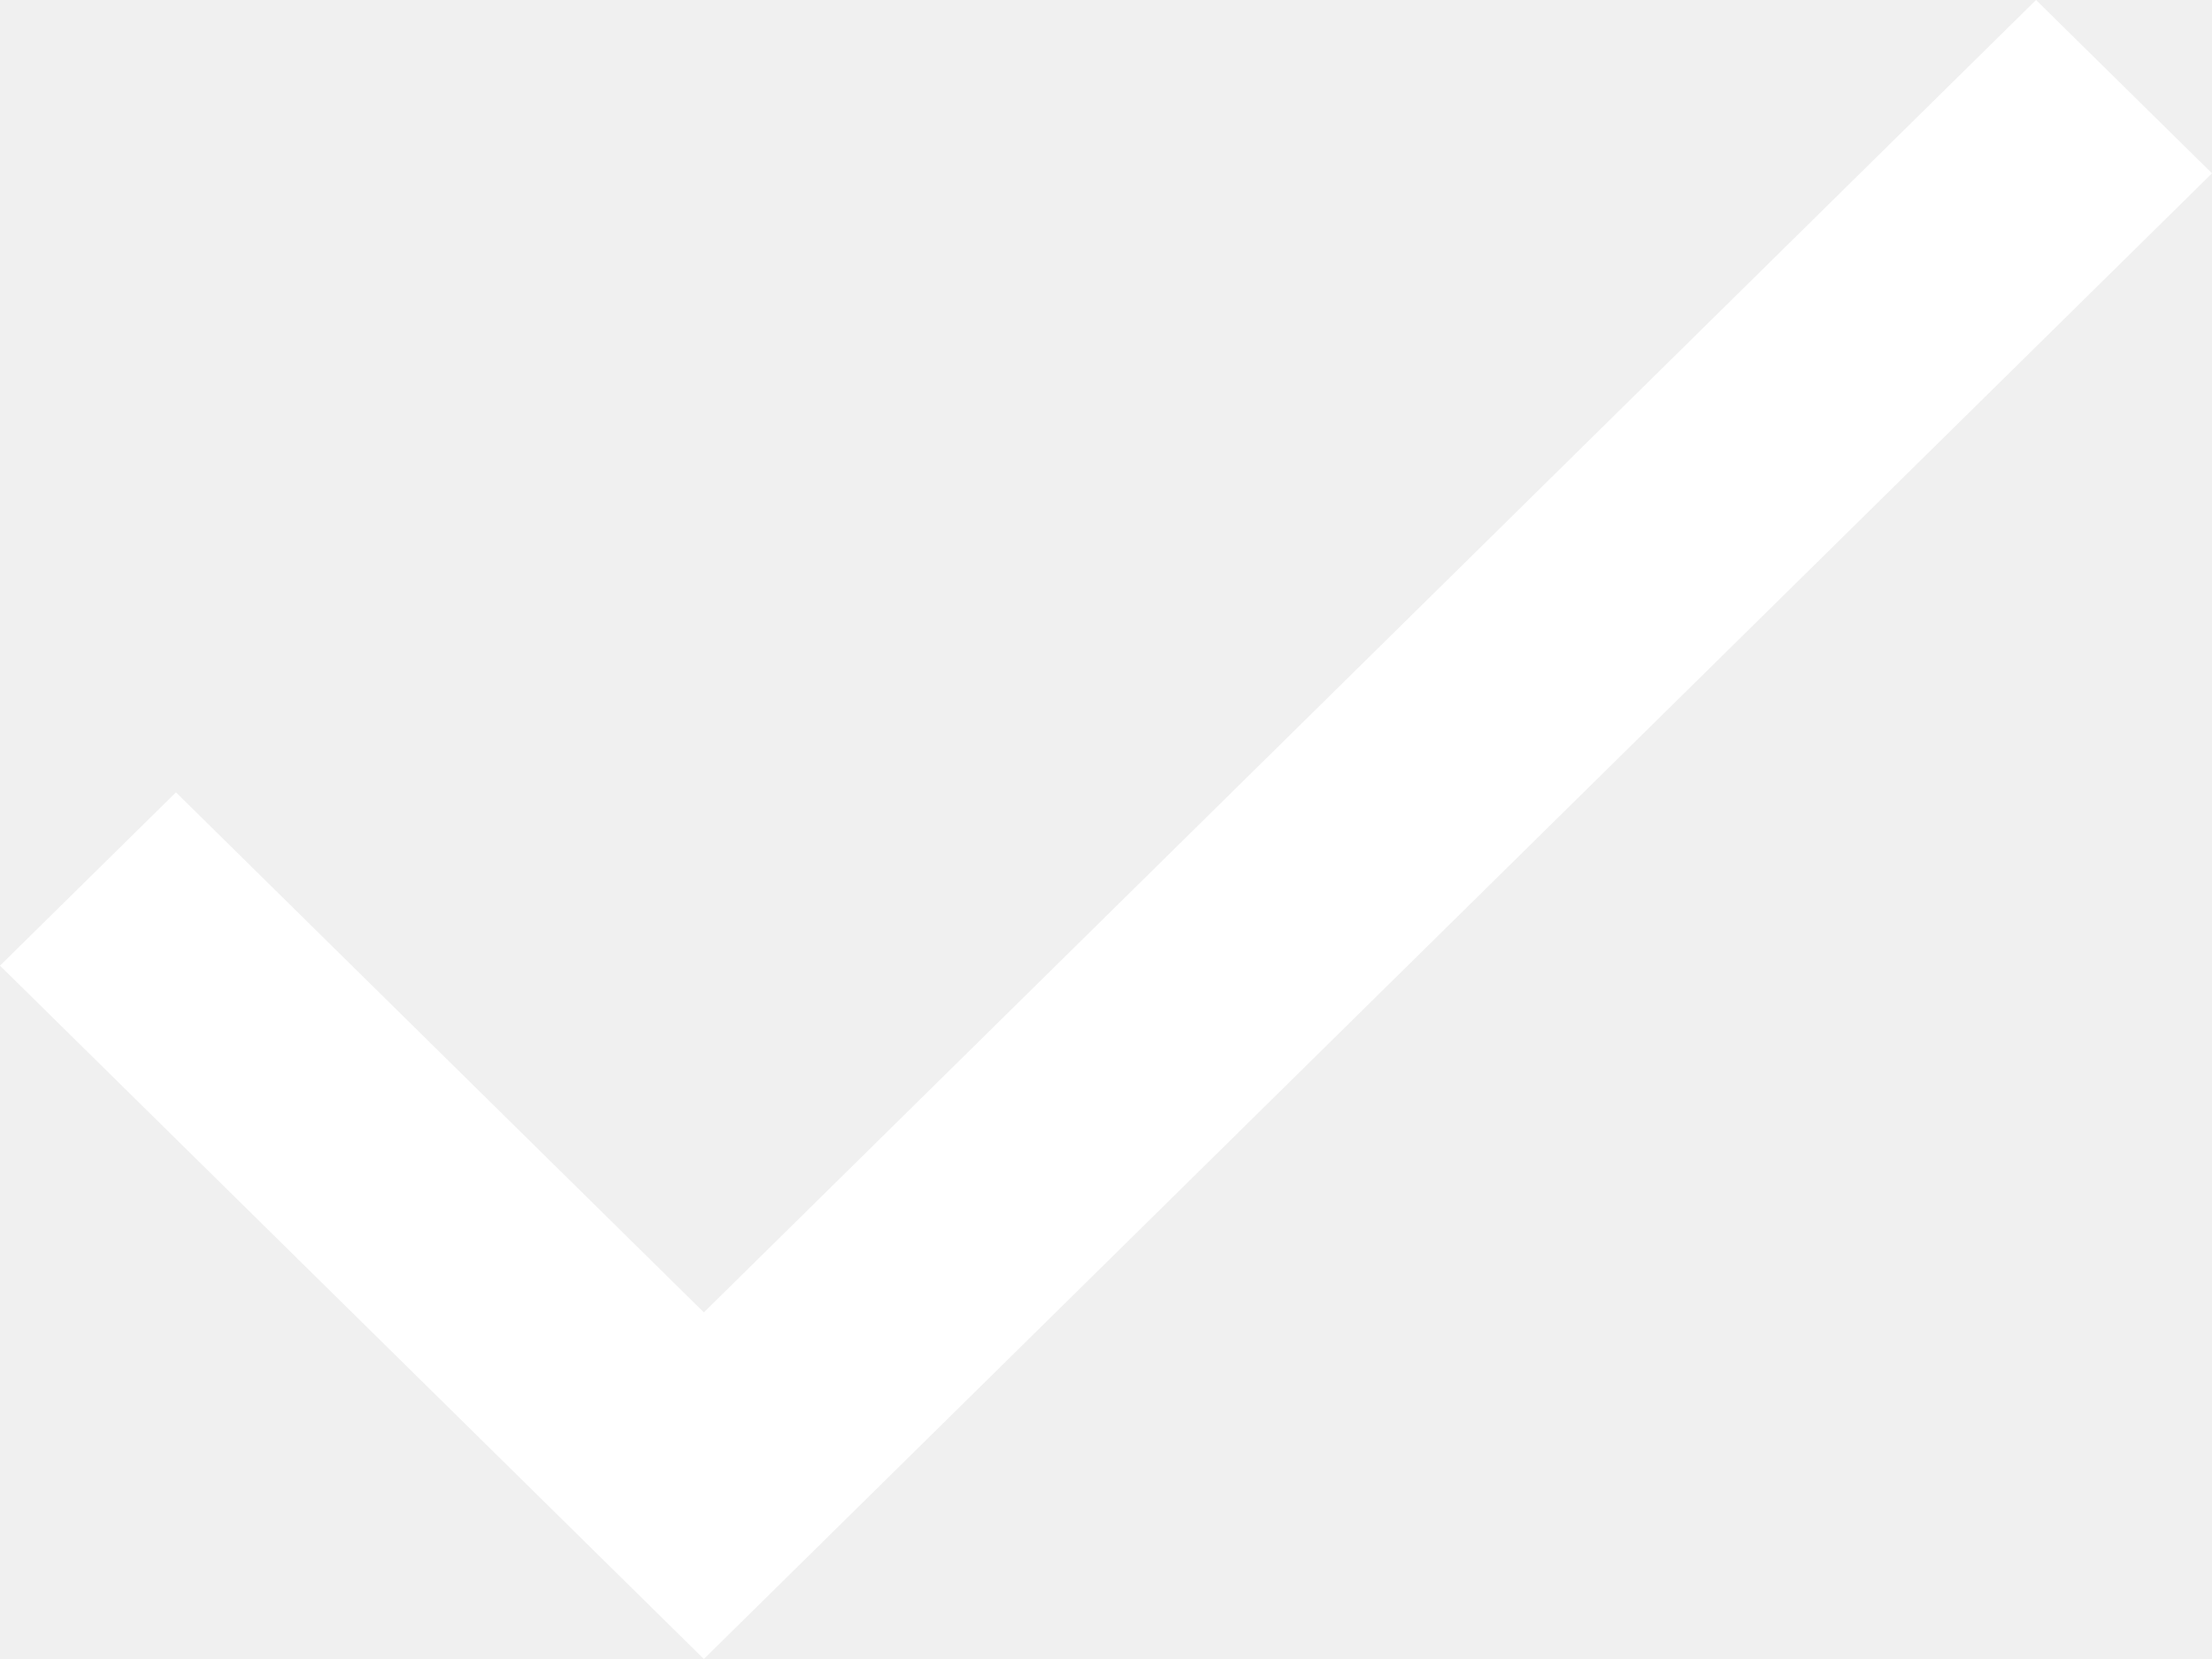
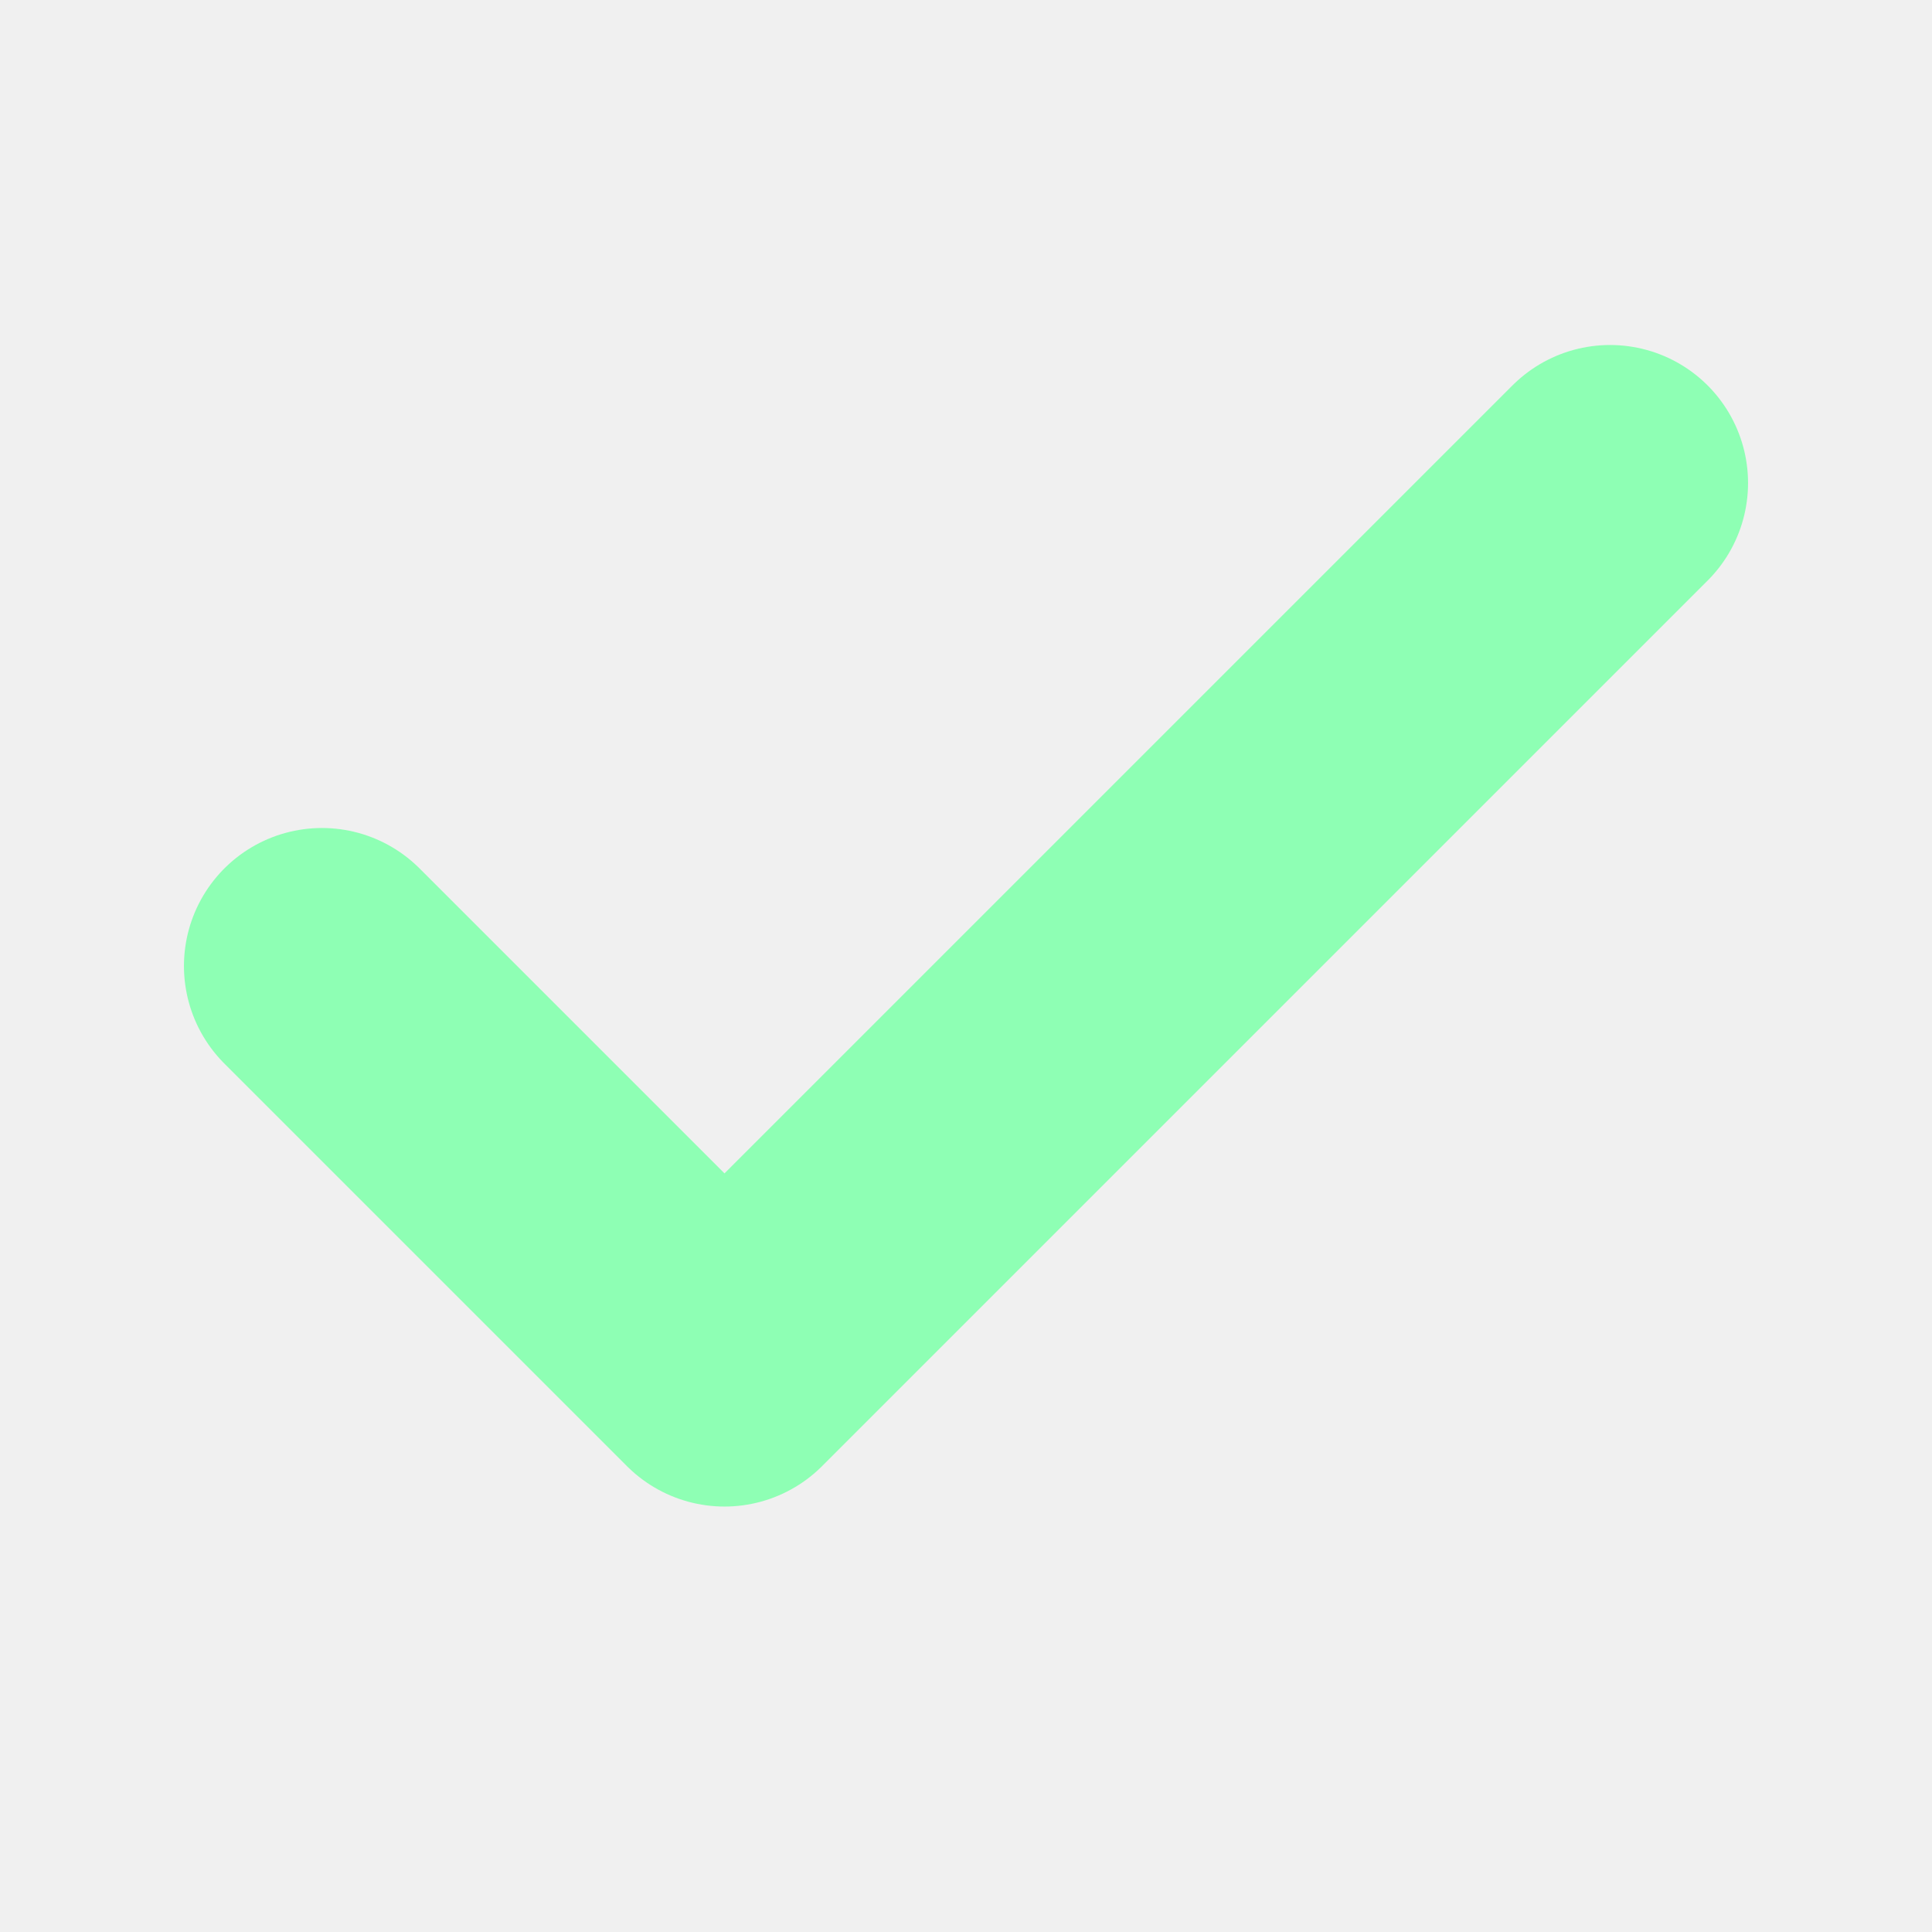
- <svg xmlns="http://www.w3.org/2000/svg" width="20" height="15" viewBox="0 0 20 15" fill="none">
-   <path d="M6.364 11.866L1.591 7.164L0 8.731L6.364 15L20 1.567L18.409 0L6.364 11.866Z" fill="white" />
+ <svg xmlns="http://www.w3.org/2000/svg" width="14" height="14" viewBox="0 0 14 14" fill="none">
+   <path d="M11.667 3.5L5.25 9.917L2.333 7" stroke="#8EFFB4" stroke-width="2" stroke-linecap="round" stroke-linejoin="round" />
</svg>
